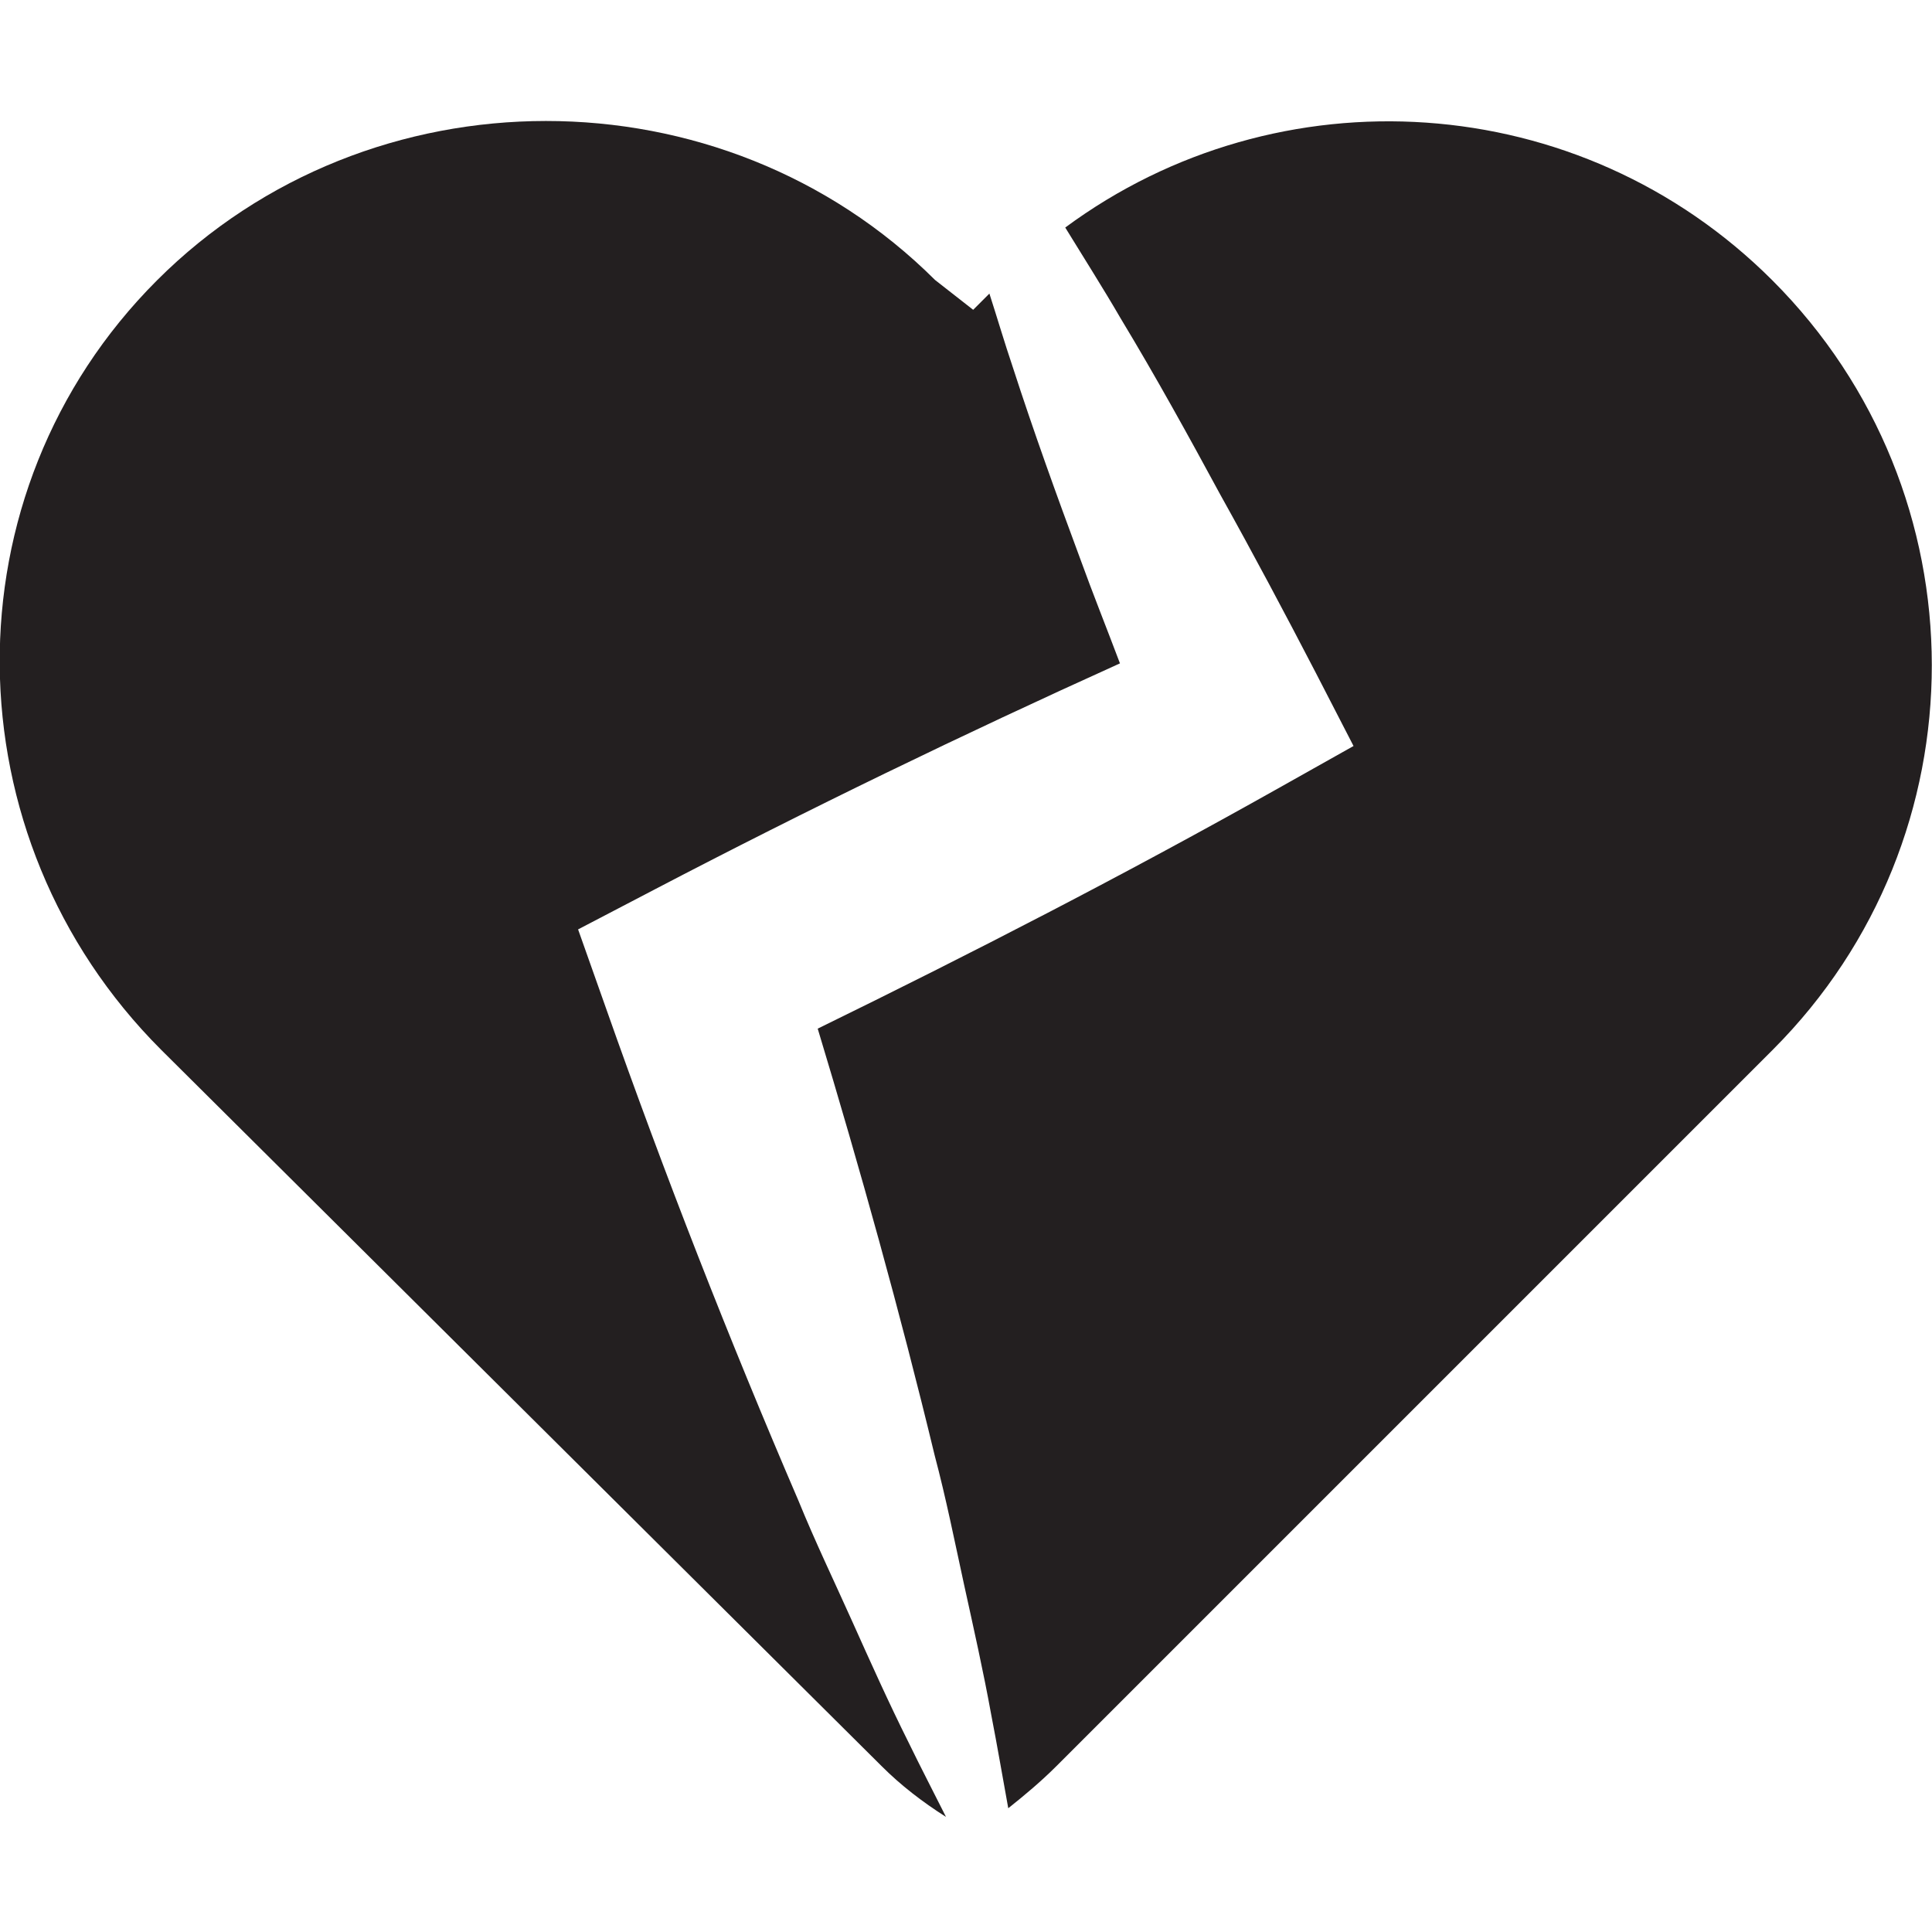
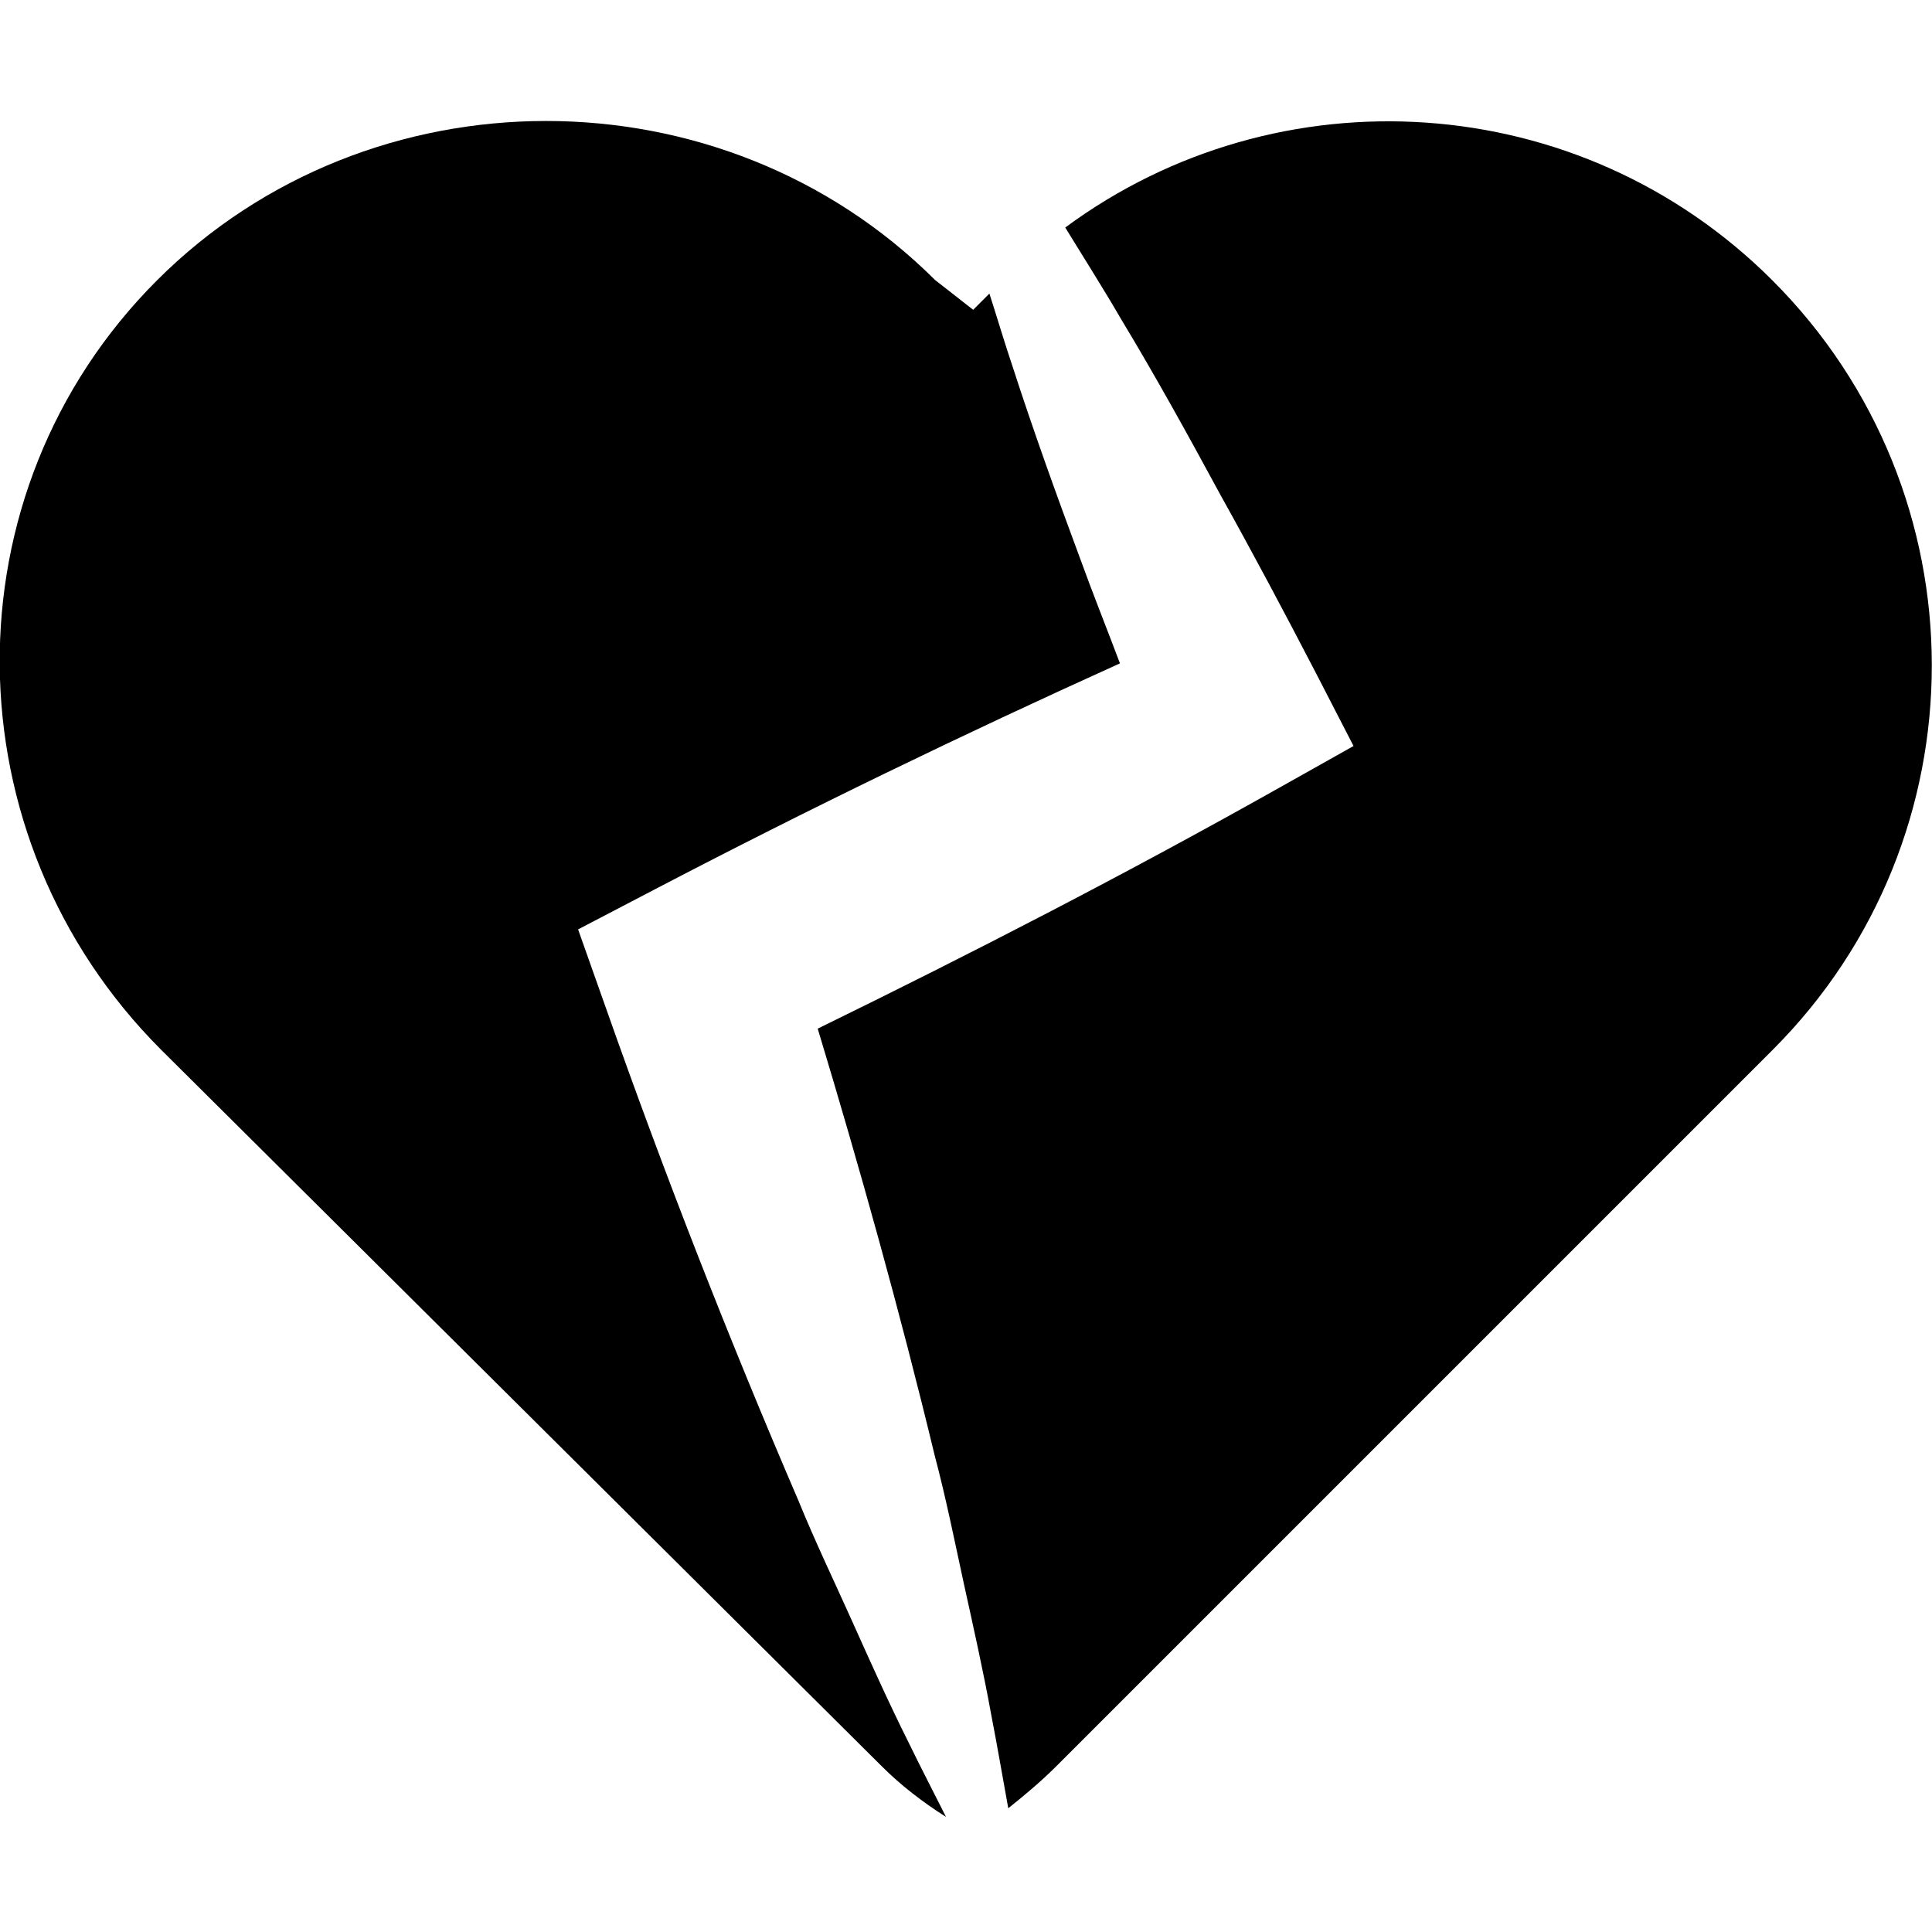
- <svg xmlns="http://www.w3.org/2000/svg" viewBox="0 0 512 512">
-   <g fill="#231F20">
-     <path d="M469.7 74.3c-51.1-51.1-131-55.7-187.4-14 4.9 8 10 16 14.7 24.1 9.3 15.4 17.9 31 26.4 46.7 8.7 15.6 17.1 31.4 25.3 47.2l10 19.4-21 11.8c-39.7 22.3-80.1 43.1-121 63.1 11.3 37.4 21.8 75 31 113.1 3 11.3 5.3 22.8 7.8 34.3 2.5 11.4 5.1 22.9 7.2 34.5 1.6 8.2 3 16.5 4.5 24.7 4.4-3.5 8.7-7.1 12.8-11.2l189.9-189.9c56.1-56.2 56.1-147.5-.2-203.8z" />
-     <path d="M225.9 429.8c-4.8-10.7-9.9-21.3-14.3-32.1-18.5-43-35.5-86.5-51-130.5l-7.4-20.9 20.5-10.7c40.4-21.1 81.5-41 123.1-59.8-3.5-9.3-7.2-18.5-10.6-27.9-6.2-16.7-12.3-33.6-17.8-50.6-2.2-6.5-4.1-13-6.2-19.5l-4.3 4.3-10.1-7.9C191.4 18 97.9 18 41.6 74.3c-56.3 56.3-55.2 147.6 1.1 203.9l191 189.9c5 5 10.7 9.4 17 13.4-3.3-6.6-6.7-13.1-9.9-19.7-5.3-10.6-10.1-21.3-14.9-32z" />
-   </g>
+ <svg xmlns="http://www.w3.org/2000/svg" id="Слой_1" viewBox="0 0 512 512">
+   <path d="M469.7 74.3c-51.1-51.1-131-55.7-187.4-14 4.9 8 10 16 14.7 24.1 9.3 15.4 17.9 31 26.4 46.7 8.7 15.6 17.1 31.4 25.3 47.2l10 19.4-21 11.8c-39.7 22.3-80.1 43.1-121 63.1 11.3 37.4 21.8 75 31 113.1 3 11.3 5.3 22.8 7.8 34.3 2.5 11.4 5.1 22.9 7.2 34.5 1.6 8.2 3 16.5 4.5 24.7 4.4-3.5 8.7-7.1 12.8-11.2l189.9-189.9c56.1-56.2 56.1-147.5-.2-203.8z" />
+   <path d="M225.9 429.8c-4.8-10.7-9.9-21.3-14.3-32.1-18.5-43-35.5-86.5-51-130.5l-7.4-20.9 20.5-10.7c40.4-21.1 81.5-41 123.1-59.8-3.5-9.3-7.2-18.5-10.6-27.9-6.2-16.7-12.3-33.6-17.8-50.6-2.2-6.5-4.1-13-6.2-19.5l-4.3 4.3-10.1-7.9C191.4 18 97.9 18 41.6 74.3s-55.2 147.6 1.1 203.9l191 189.9c5 5 10.7 9.4 17 13.4-3.3-6.6-6.7-13.1-9.9-19.7-5.3-10.6-10.1-21.3-14.9-32z" />
</svg>
